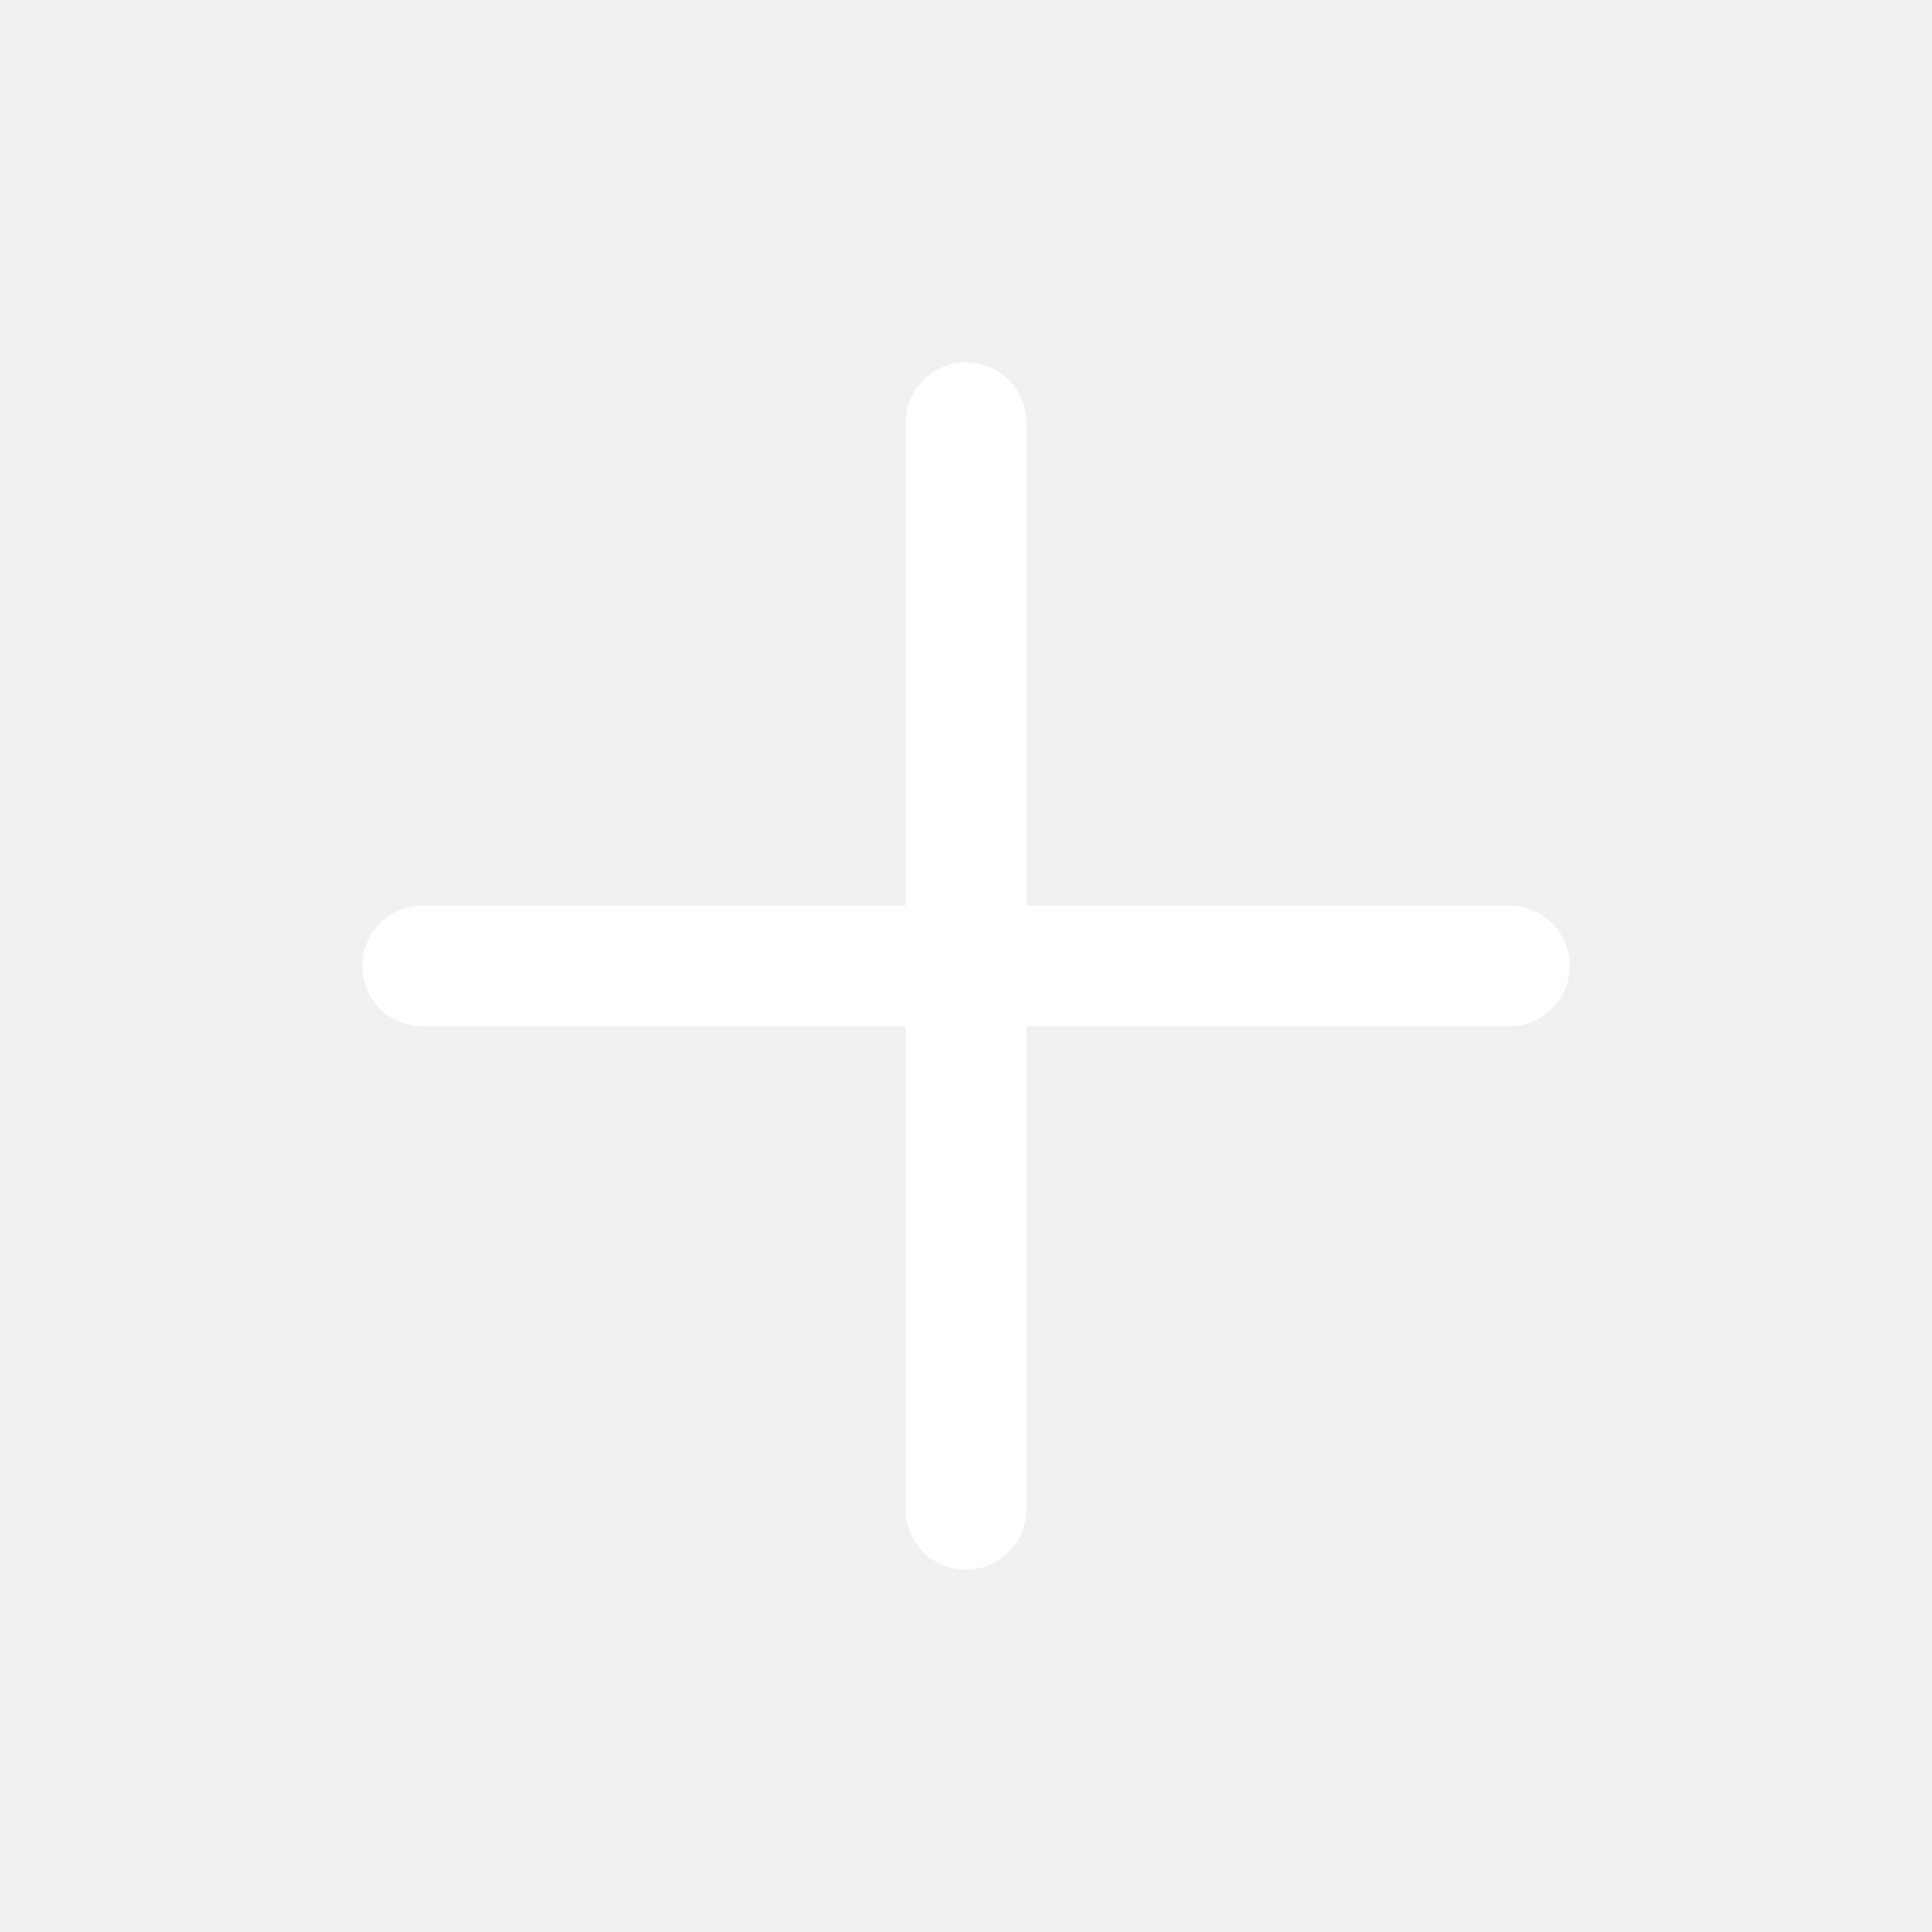
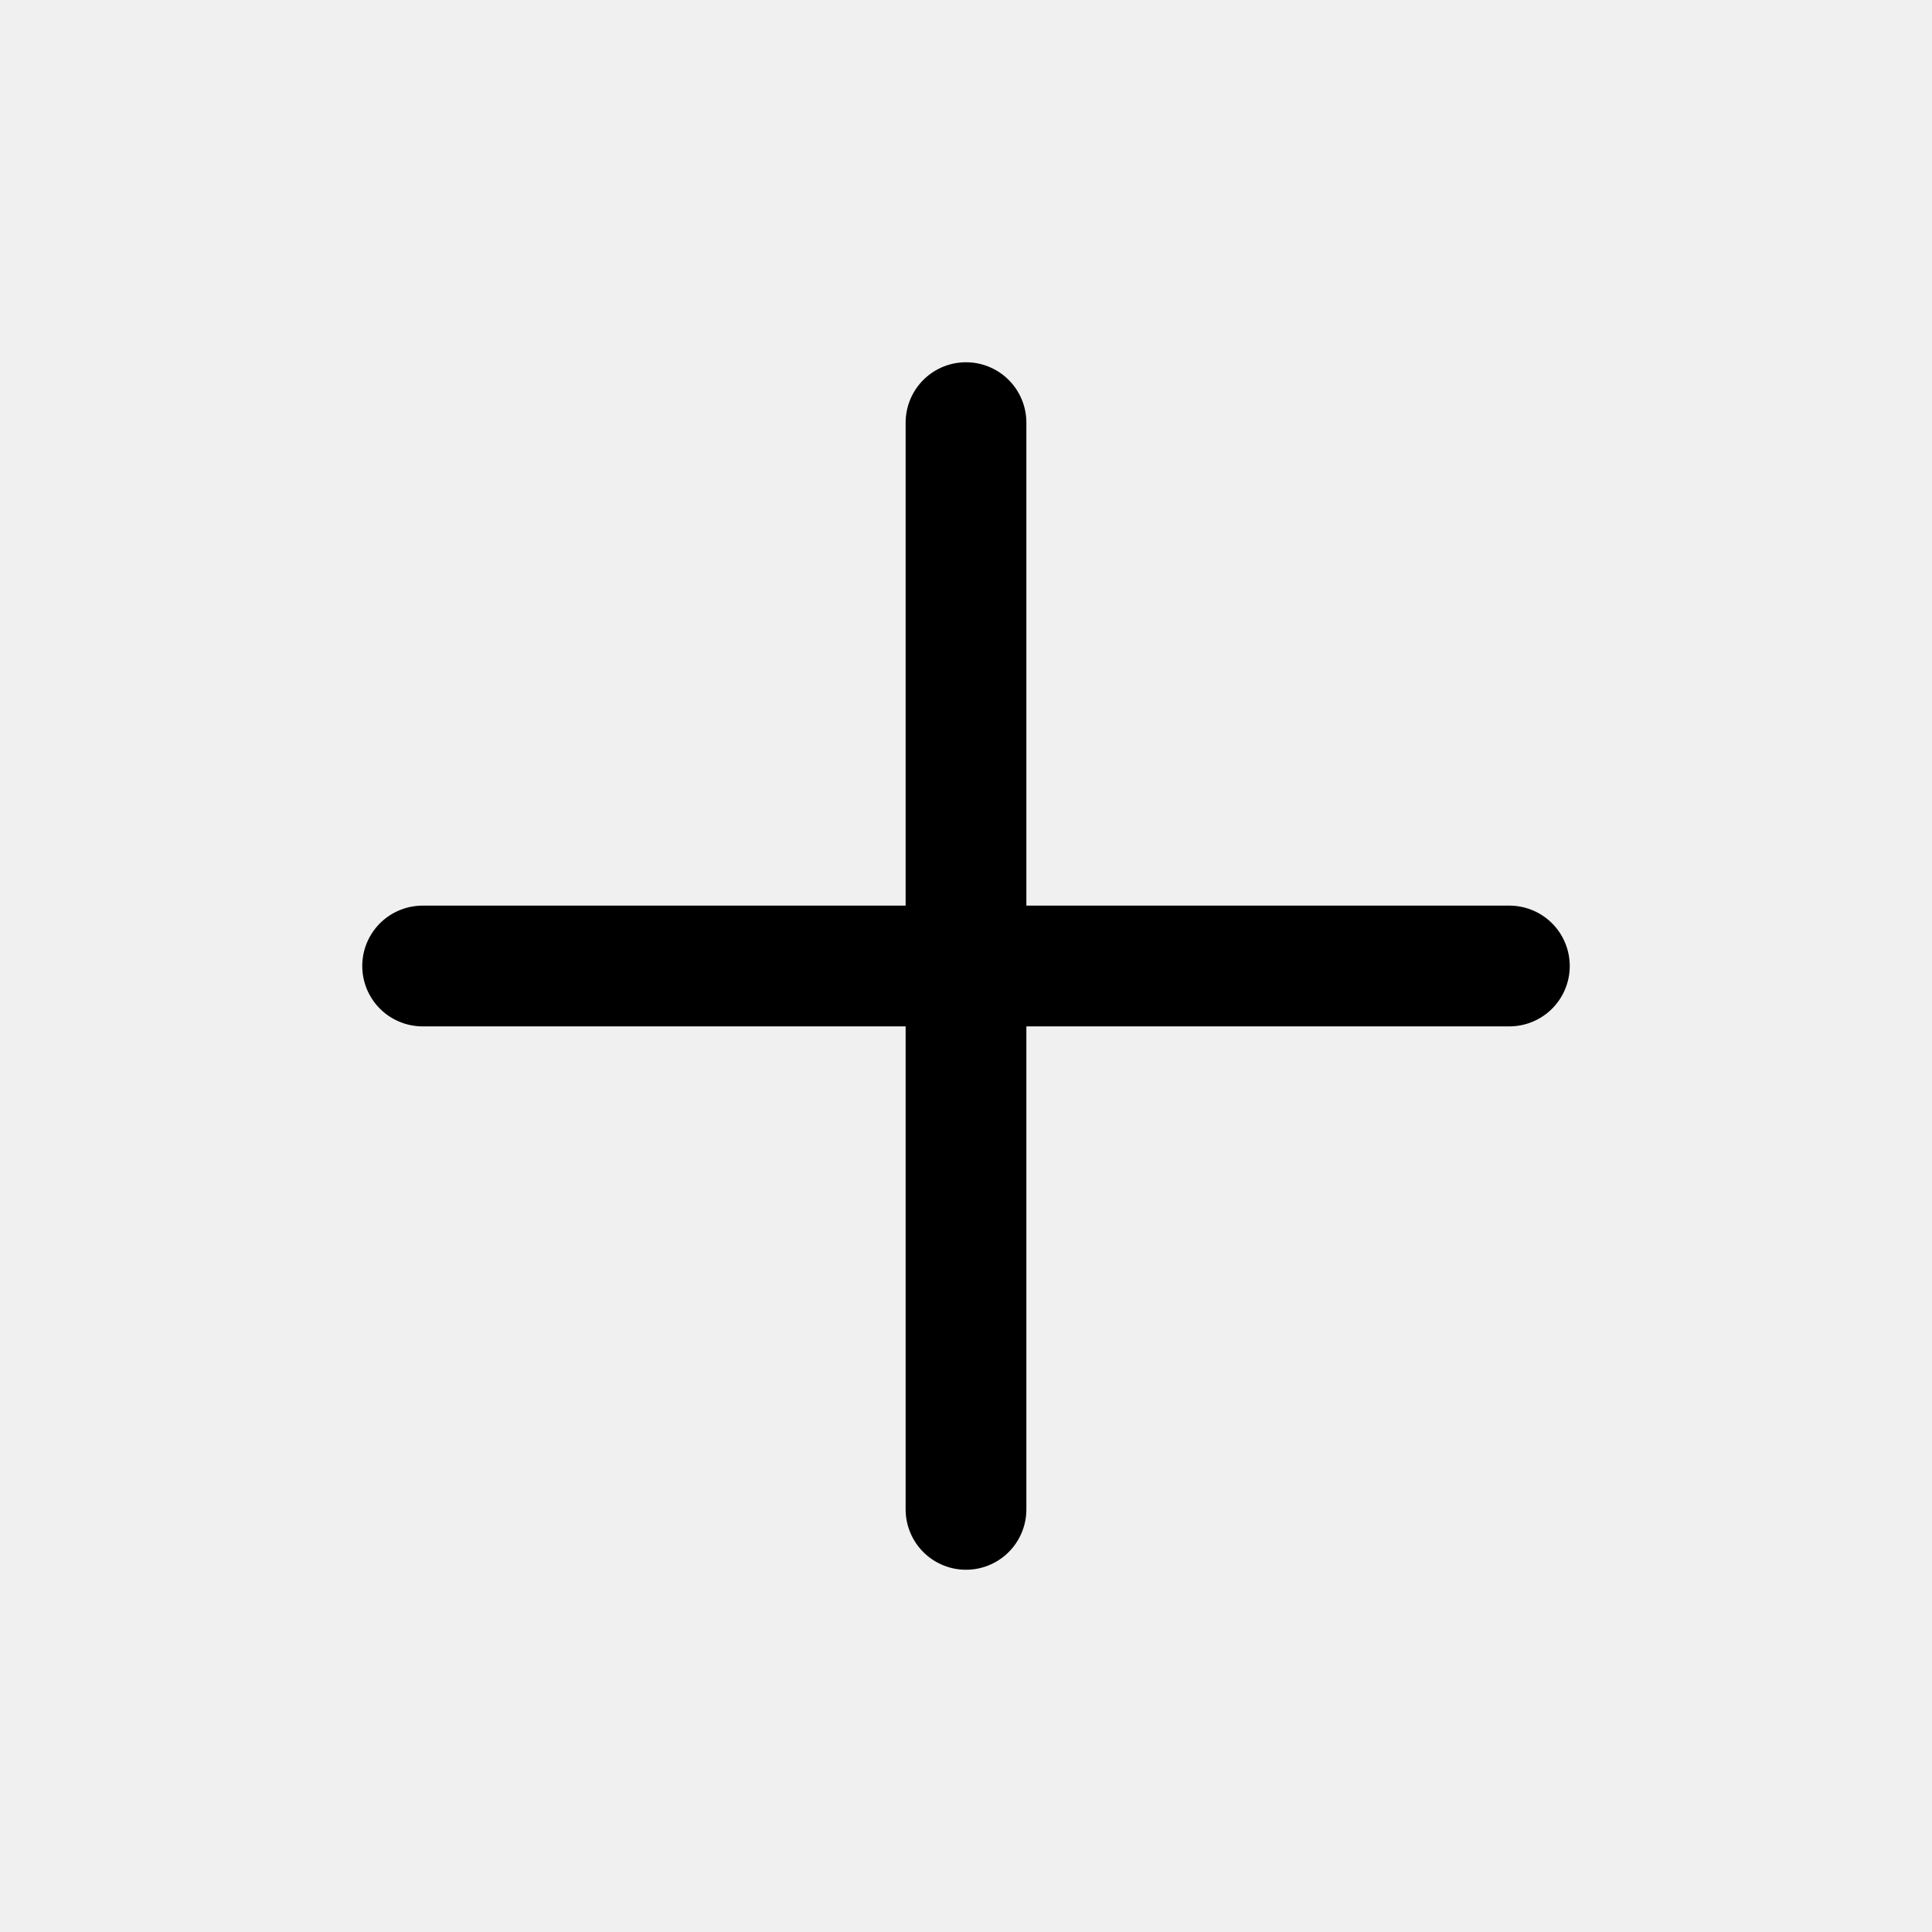
<svg xmlns="http://www.w3.org/2000/svg" viewBox="0 0 32 32">
  <defs>
    <style>.cls-1 {
            fill: none;
-             stroke: white;
+             stroke: black;
            stroke-linecap: round;
            stroke-linejoin: round;
            stroke-width: 2px;
        }</style>
  </defs>
  <g id="plus">
    <line class="cls-1" x1="16" x2="16" y1="7" y2="25" />
    <line class="cls-1" x1="7" x2="25" y1="16" y2="16" />
  </g>
</svg>
